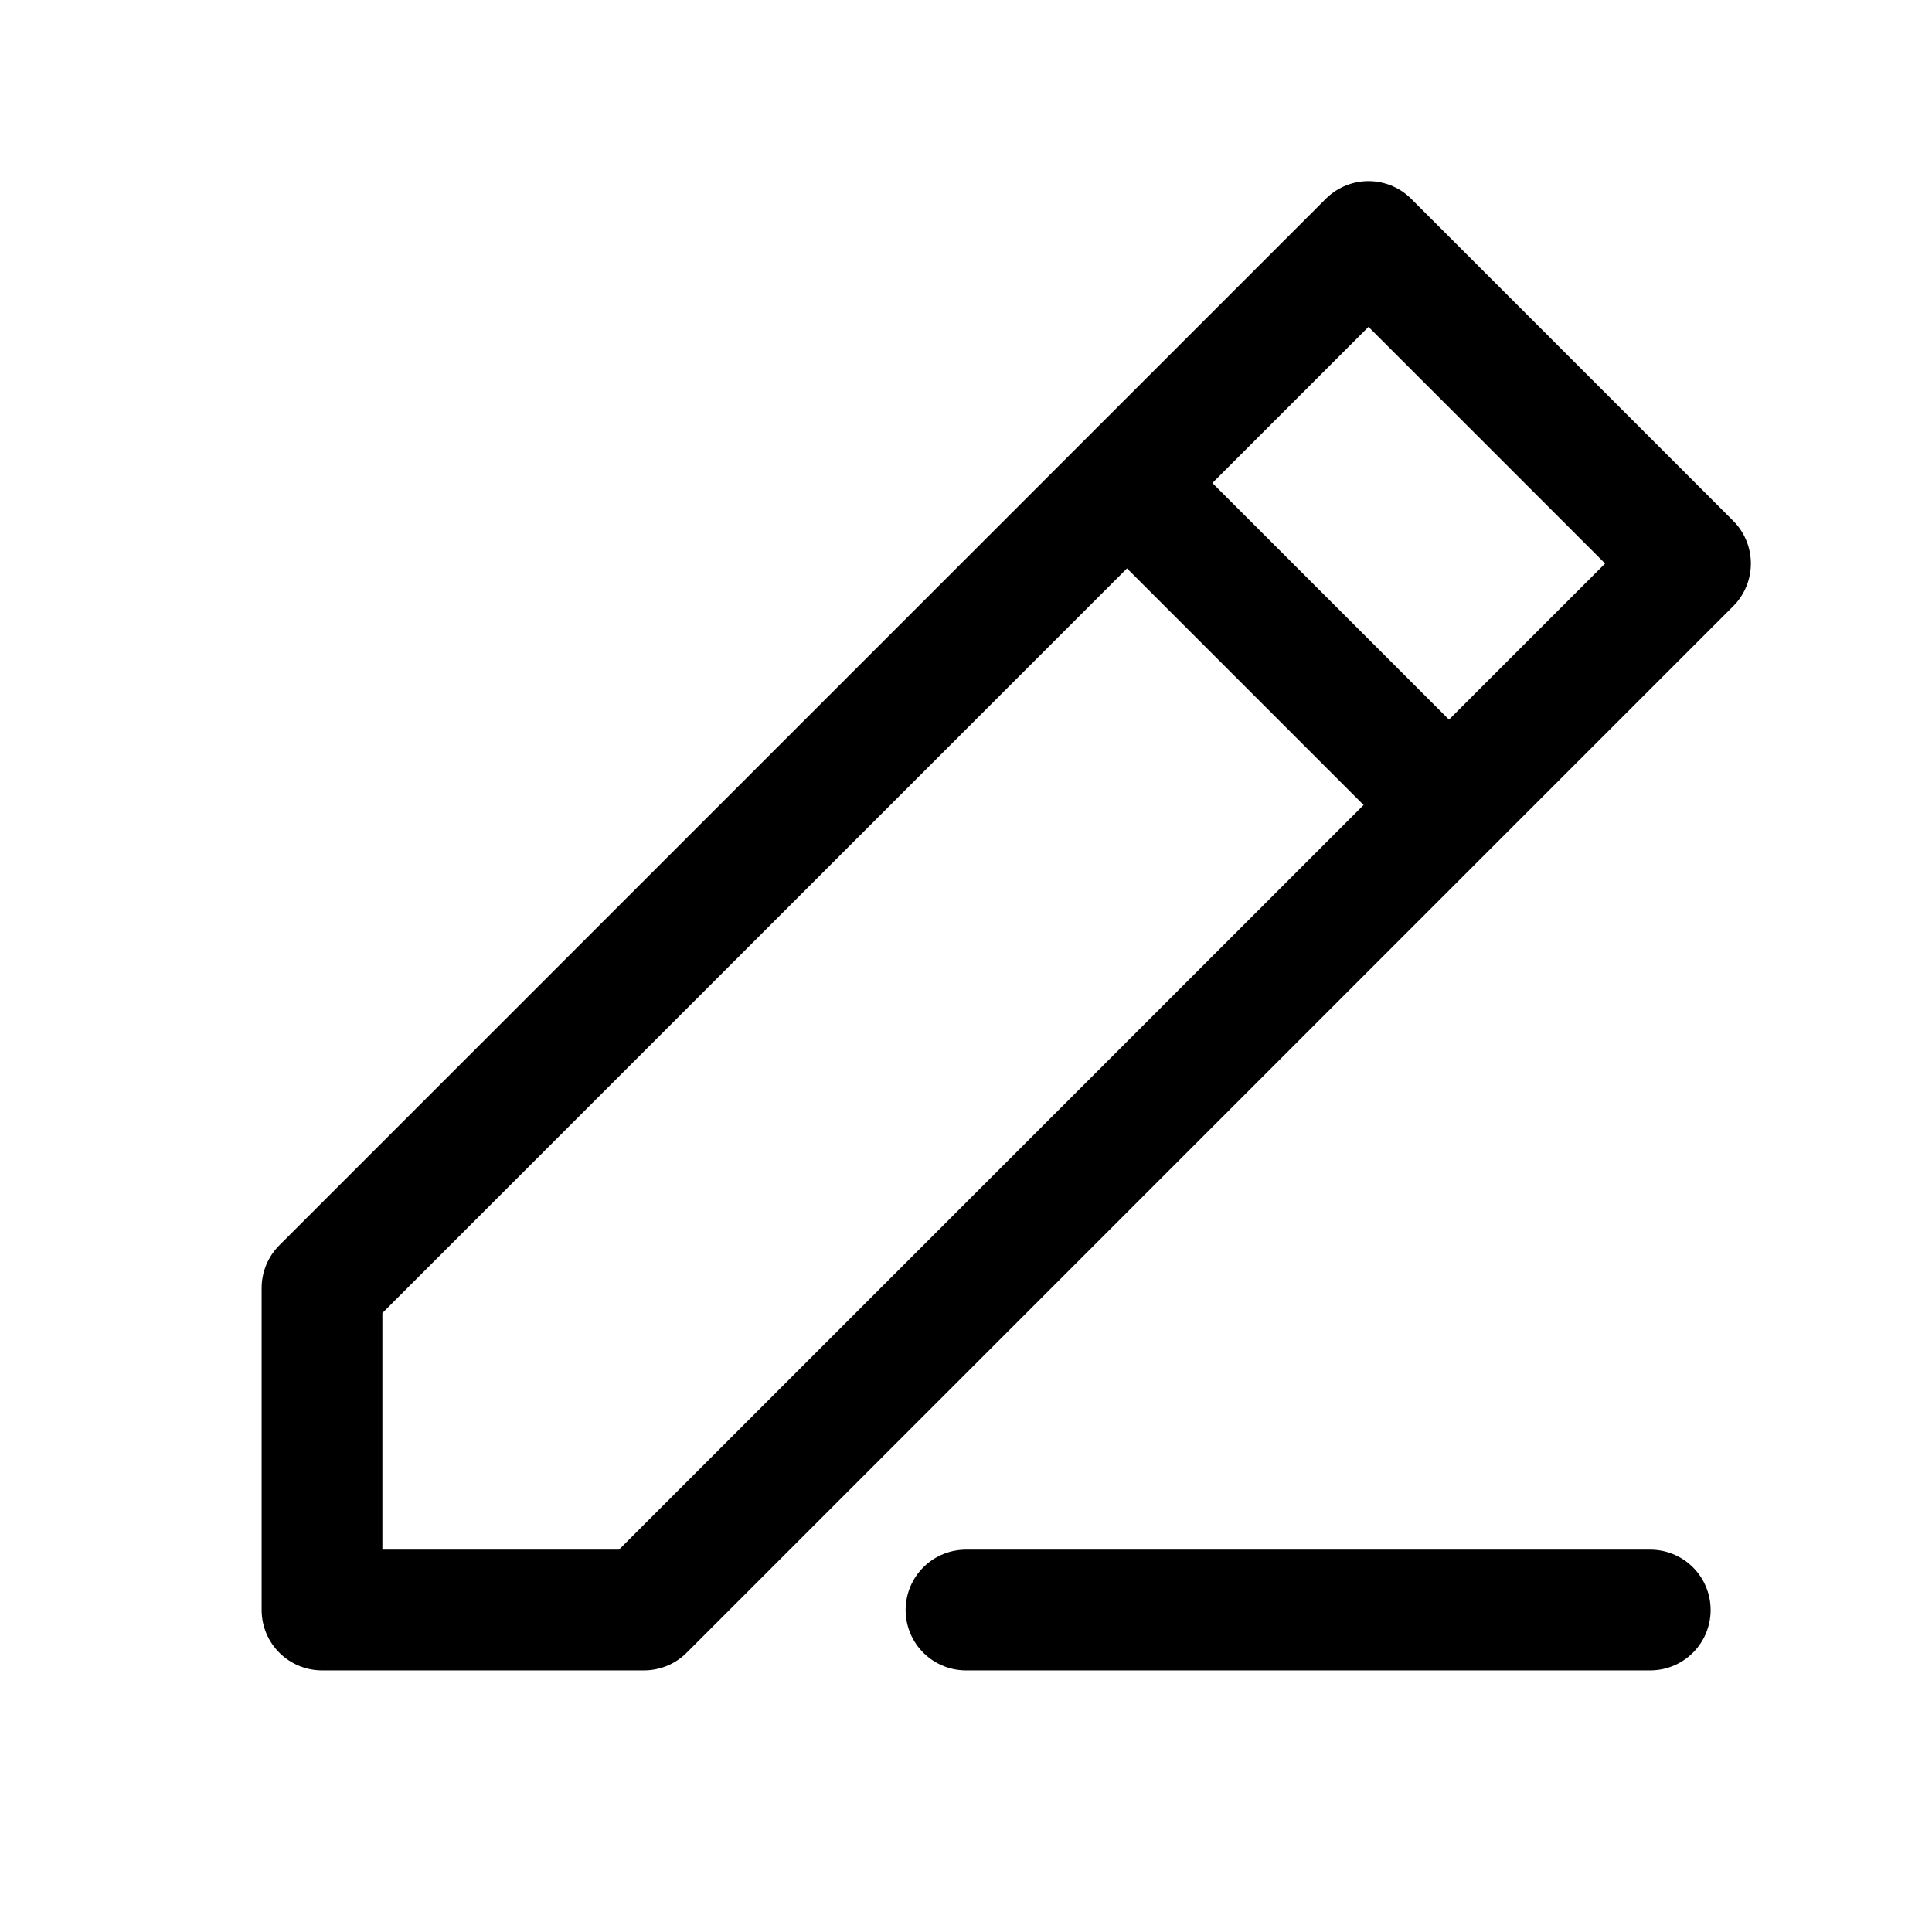
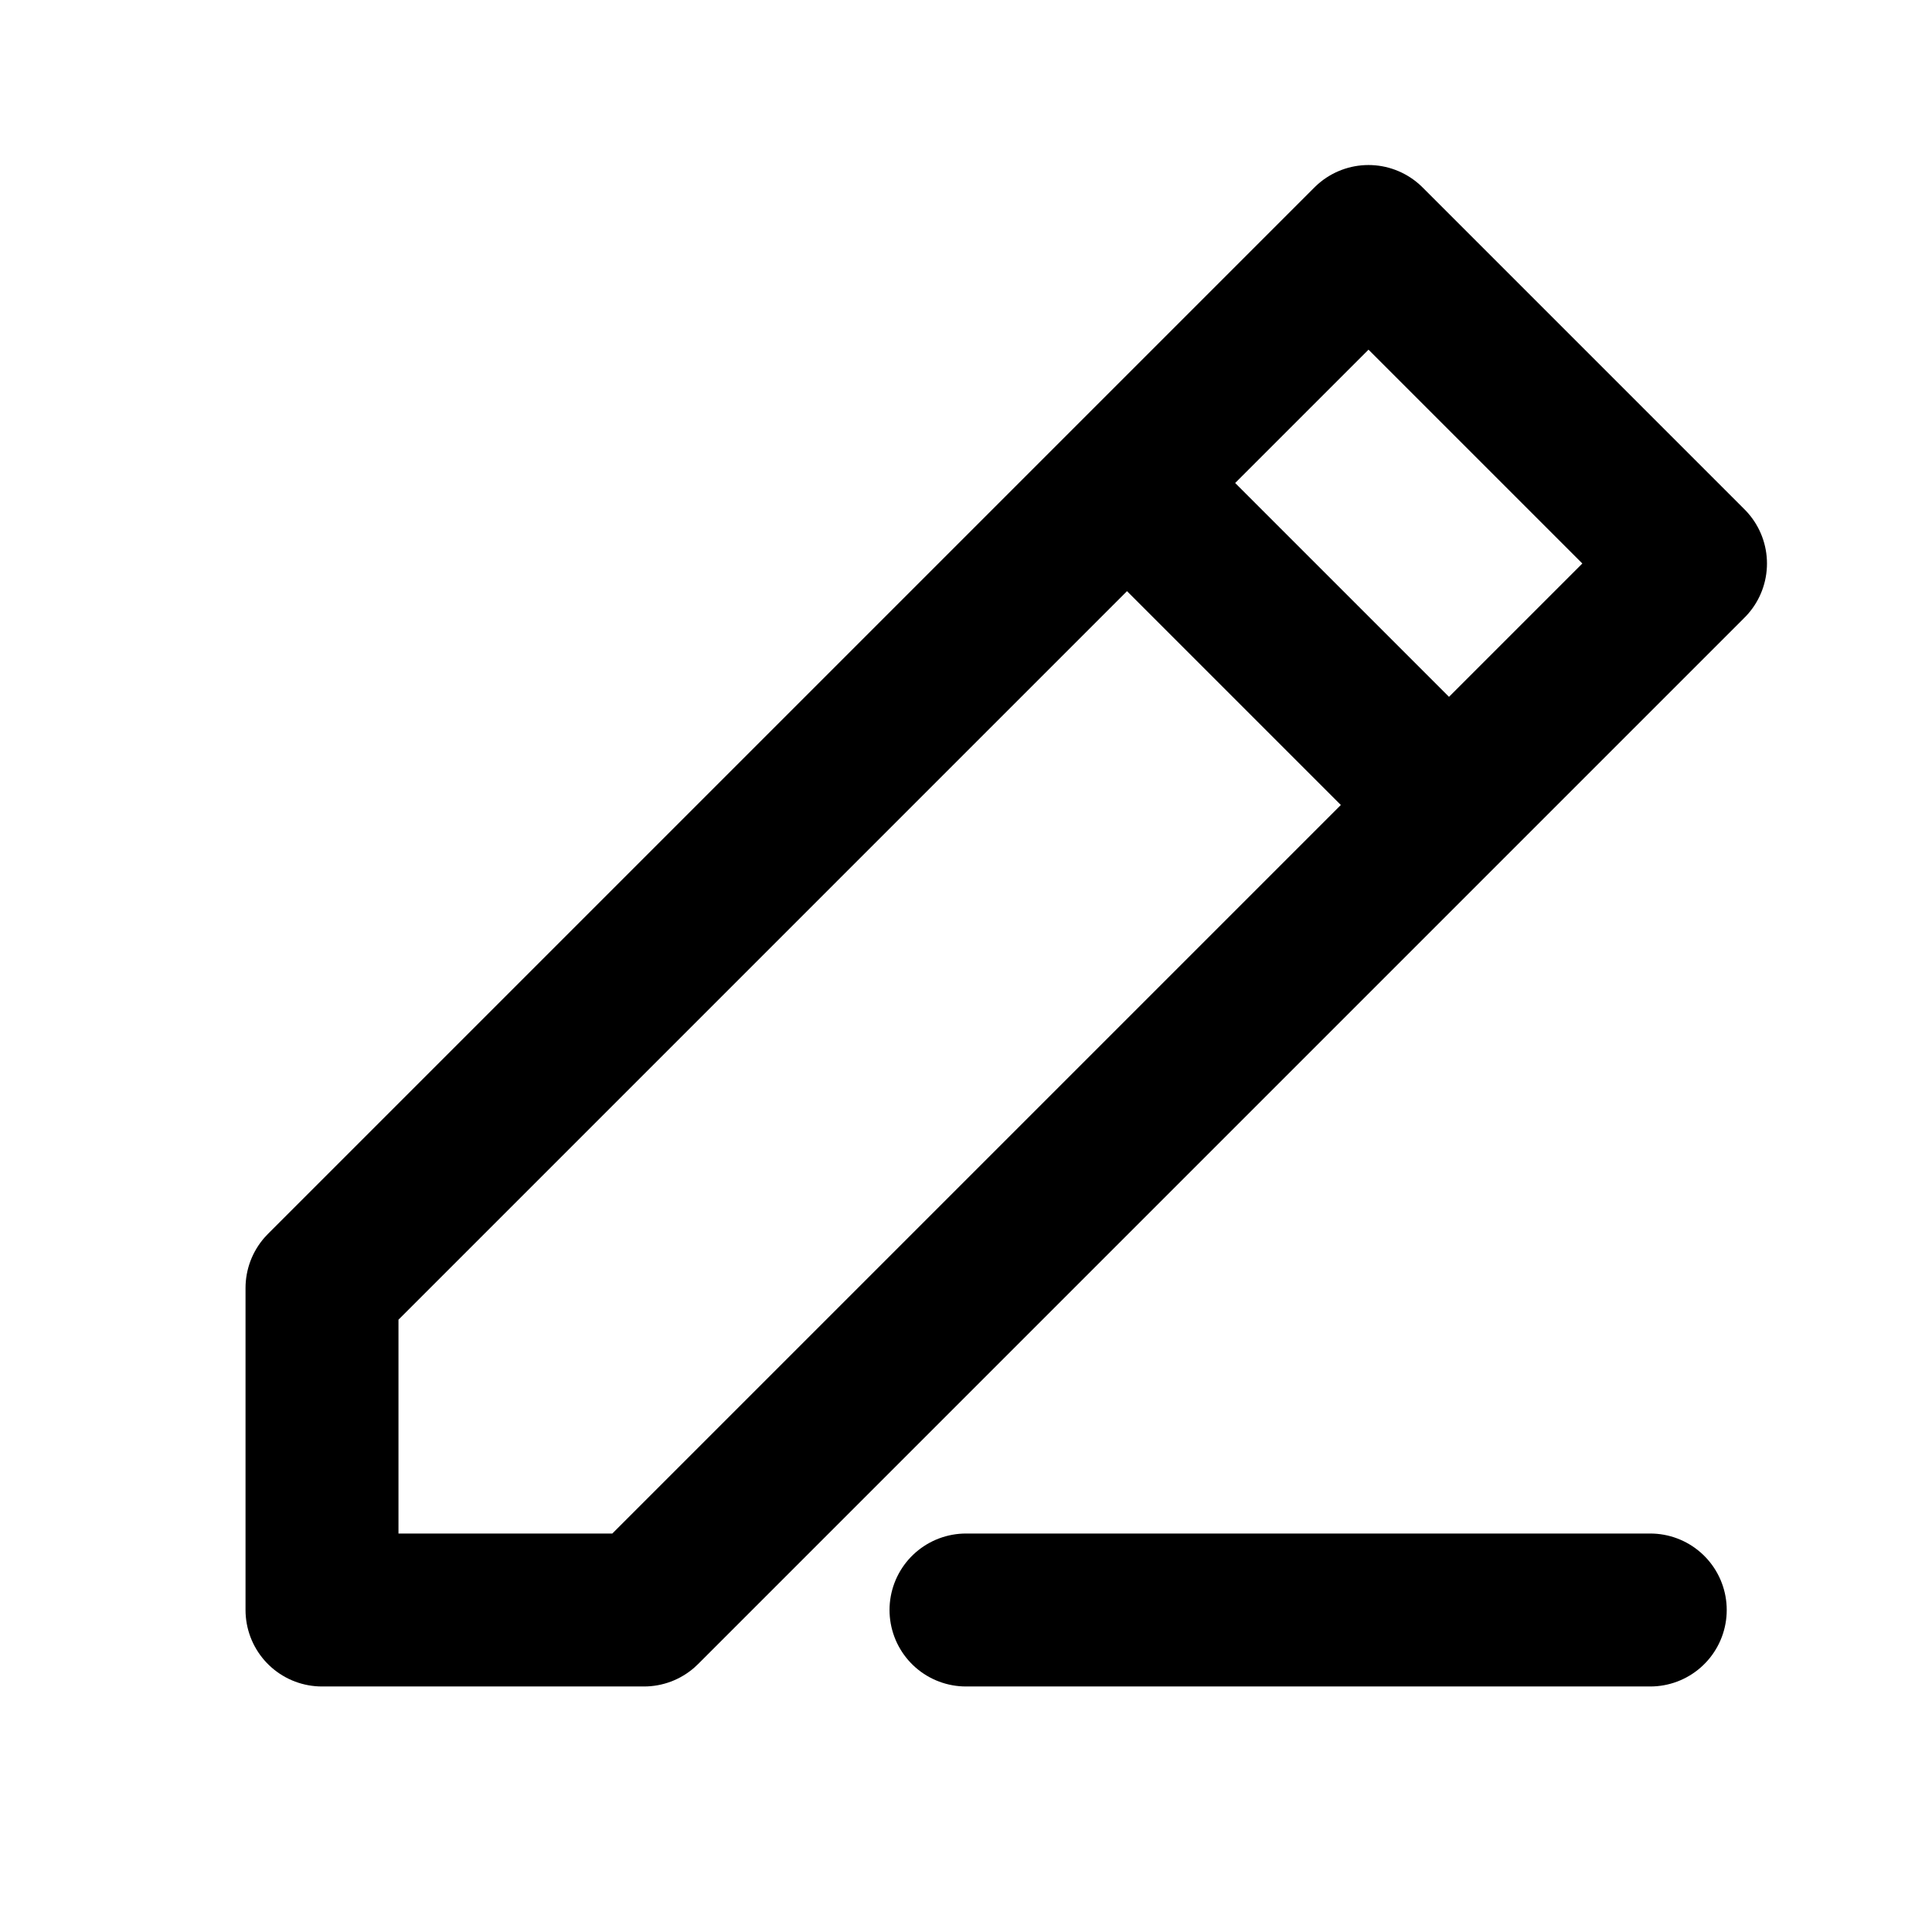
<svg xmlns="http://www.w3.org/2000/svg" width="800px" height="800px" viewBox="0 0 24 24" fill="none">
-   <path d="M12 20H20.5M18 10L21 7L17 3L14 6M18 10L8 20H4V16L14 6M18 10L14 6" stroke="#000000" stroke-width="1.5" stroke-linecap="round" stroke-linejoin="round" />
+   <path d="M12 20H20.5M18 10L21 7L17 3L14 6M18 10L8 20H4V16L14 6M18 10L14 6" stroke="#000000" stroke-width="1.9" stroke-linecap="round" stroke-linejoin="round" />
</svg>
